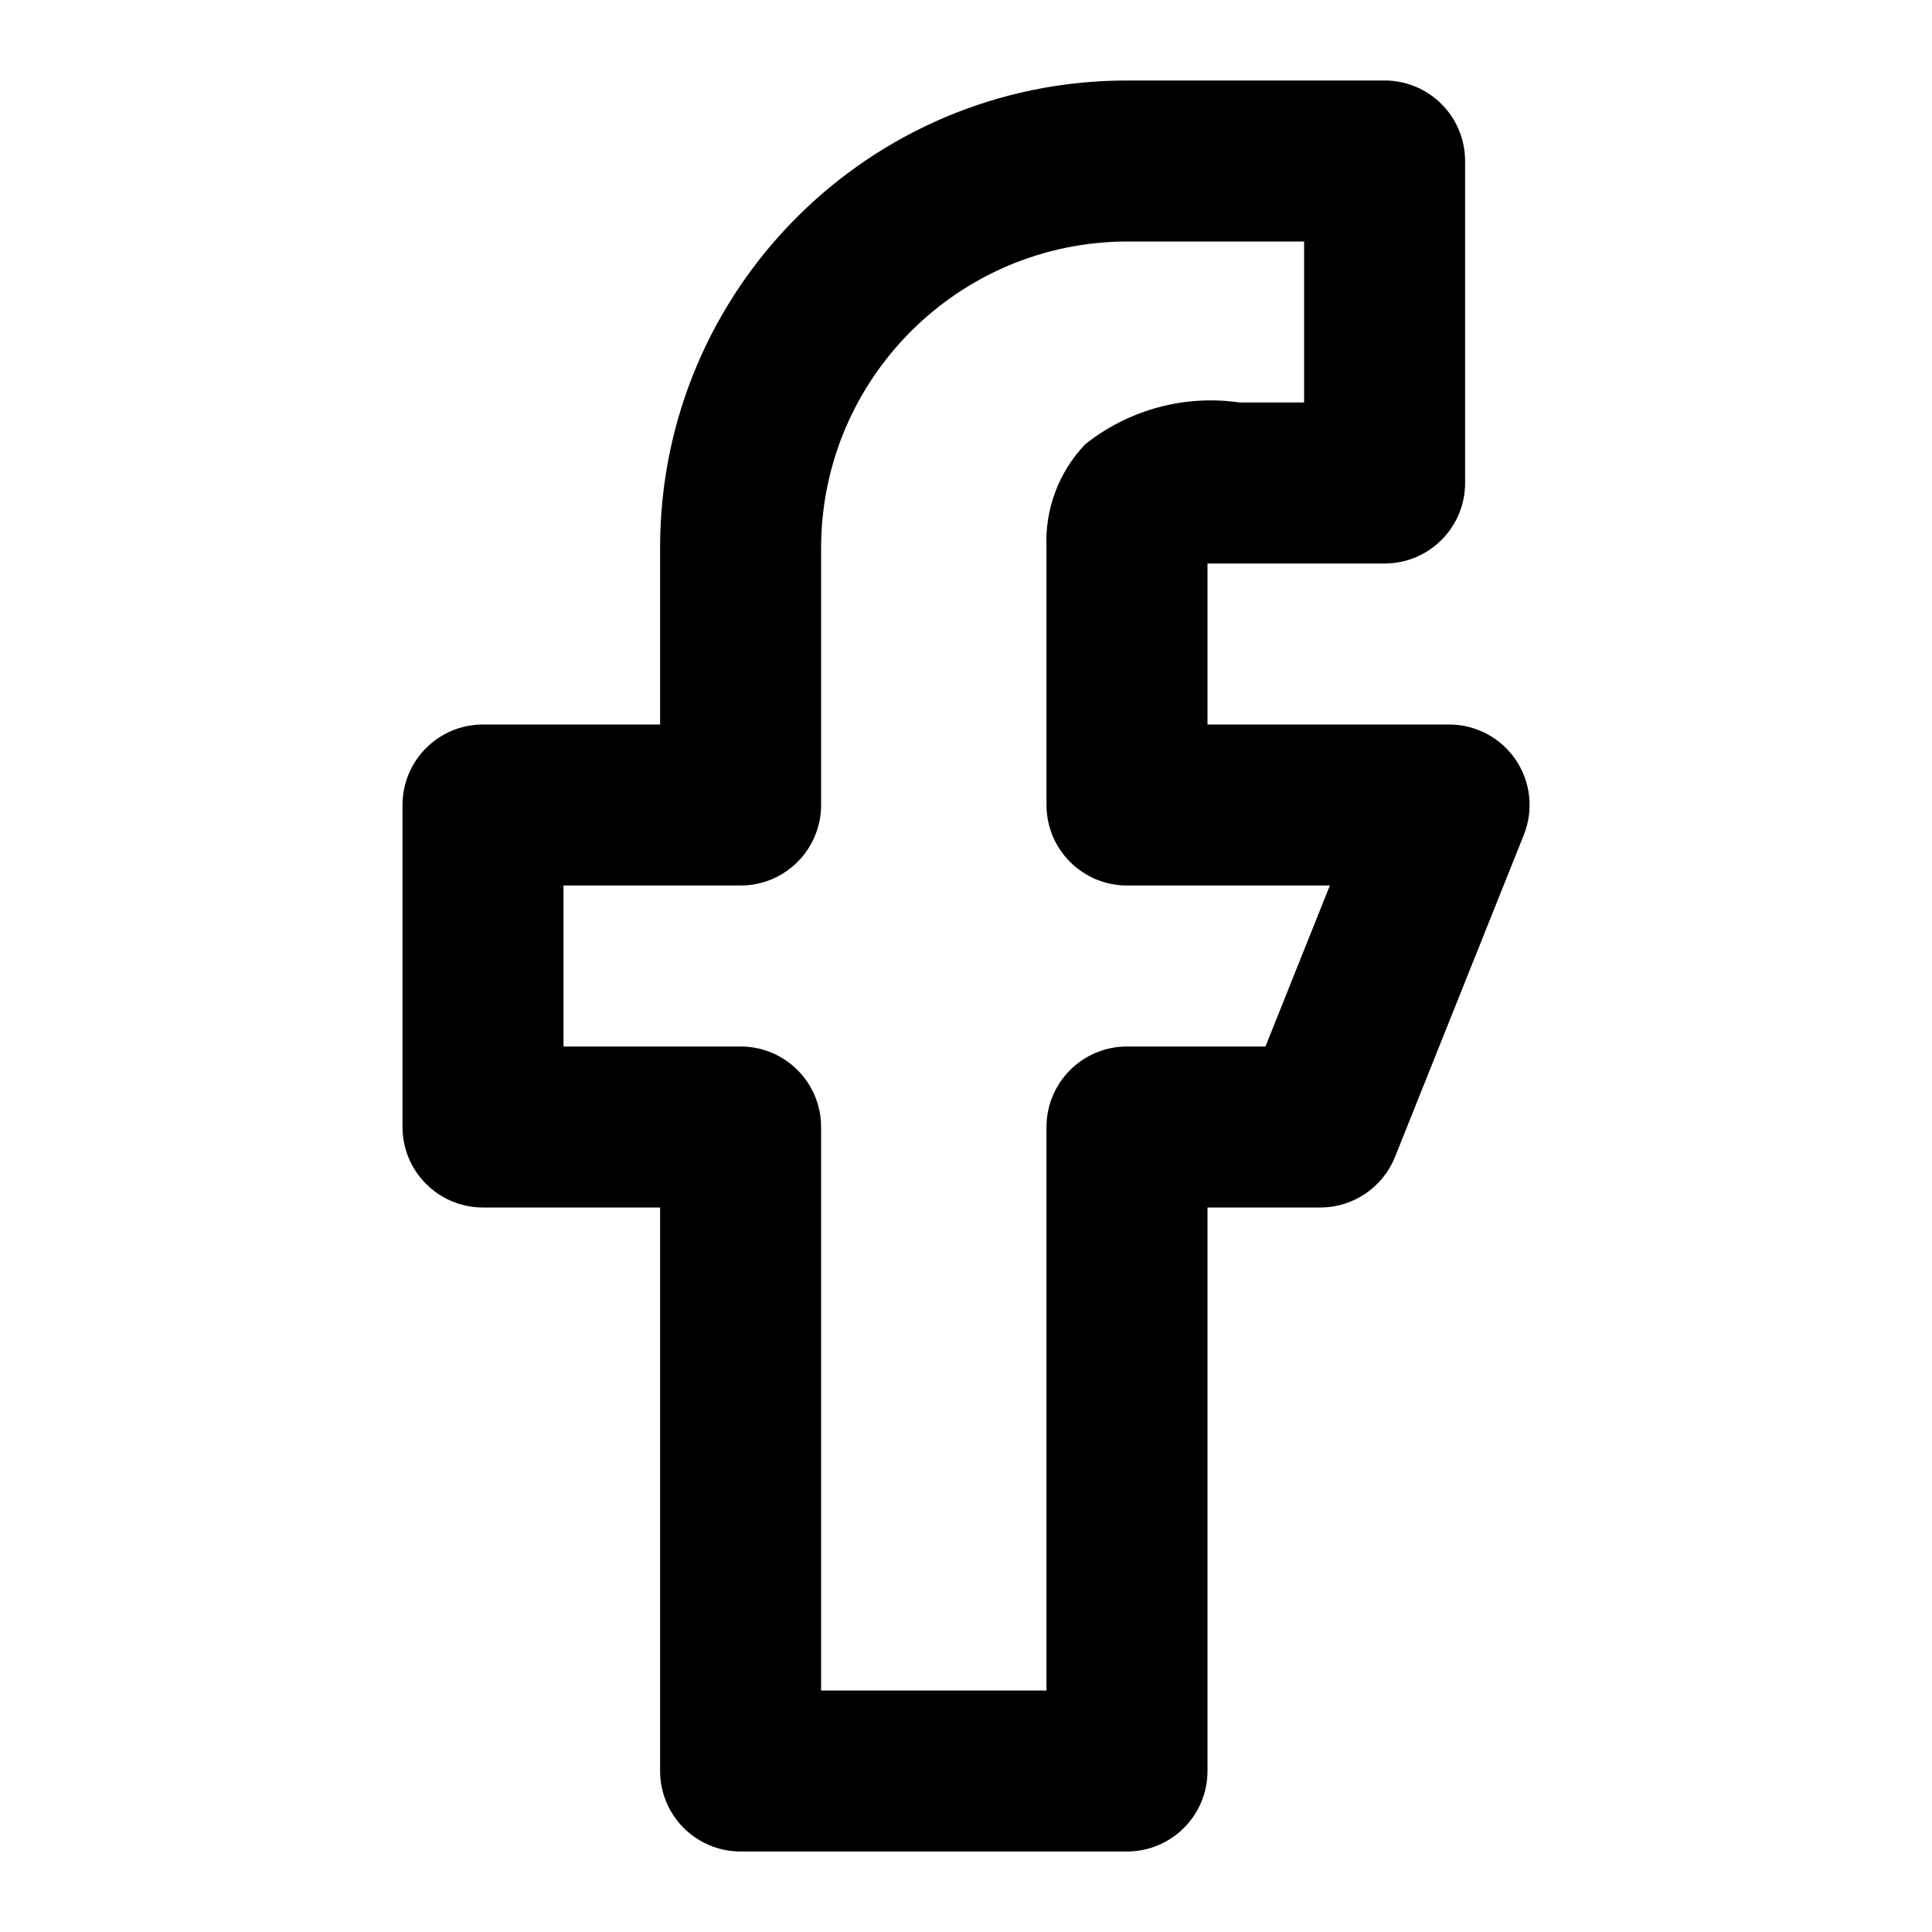
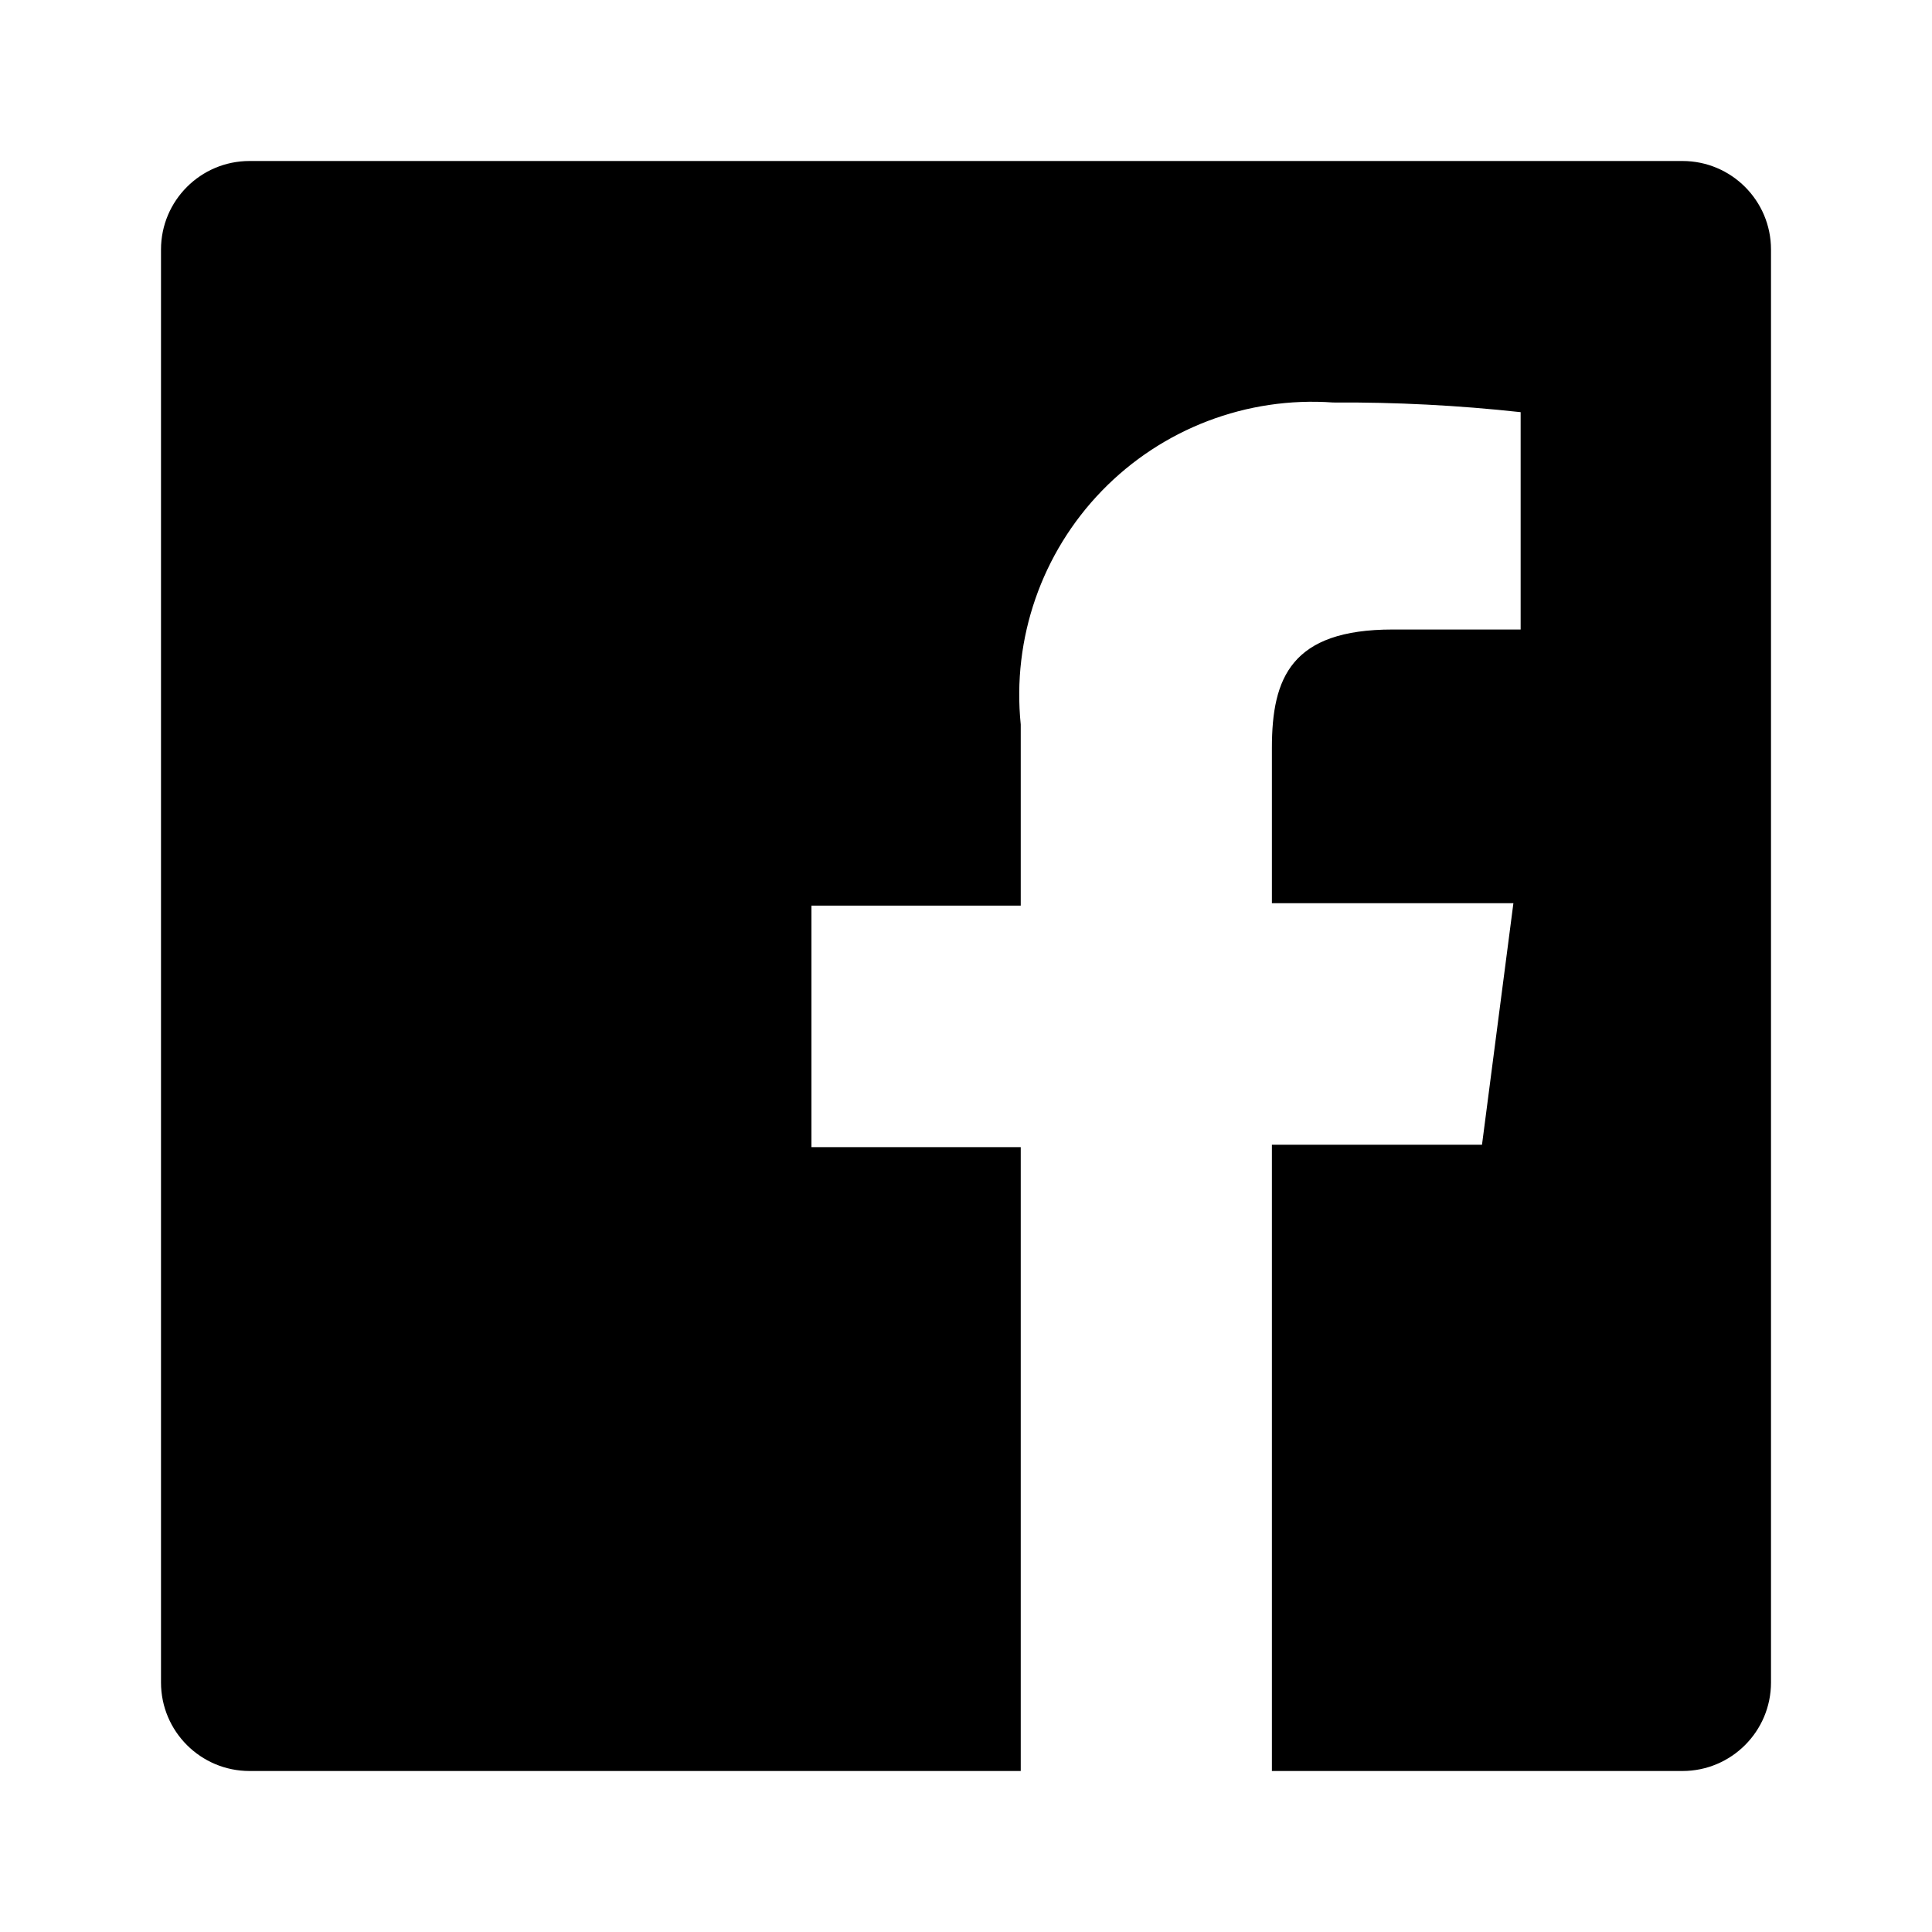
<svg xmlns="http://www.w3.org/2000/svg" data-name="Layer 1" viewBox="0 0 24 24">
-   <path d="M18.83,9.44A1,1,0,0,0,18,9H15V7h2.2a1,1,0,0,0,1-1V2a1,1,0,0,0-1-1H14A5.8,5.8,0,0,0,8.2,6.8V9H6a1,1,0,0,0-1,1v4a1,1,0,0,0,1,1H8.2v7a1,1,0,0,0,1,1H14a1,1,0,0,0,1-1V15h1.4a1,1,0,0,0,.93-.63l1.6-4A1,1,0,0,0,18.83,9.44ZM15.72,13H14a1,1,0,0,0-1,1v7H10.2V14a1,1,0,0,0-1-1H7V11H9.2a1,1,0,0,0,1-1V6.8A3.81,3.81,0,0,1,14,3h2.2V5h-.8a2.5,2.5,0,0,0-1.92.52A1.74,1.74,0,0,0,13,6.8V10a1,1,0,0,0,1,1h2.52Z" />
+   <path d="M20.9,2H3.1A1.1,1.1,0,0,0,2,3.1V20.9A1.1,1.1,0,0,0,3.1,22h9.58V14.25h-2.6v-3h2.6V9a3.64,3.64,0,0,1,3.88-4,20.26,20.26,0,0,1,2.33.12v2.7H17.3c-1.26,0-1.5.6-1.5,1.47v1.93h3l-.39,3H15.8V22h5.1A1.1,1.1,0,0,0,22,20.9V3.1A1.1,1.1,0,0,0,20.9,2Z" />
</svg>
